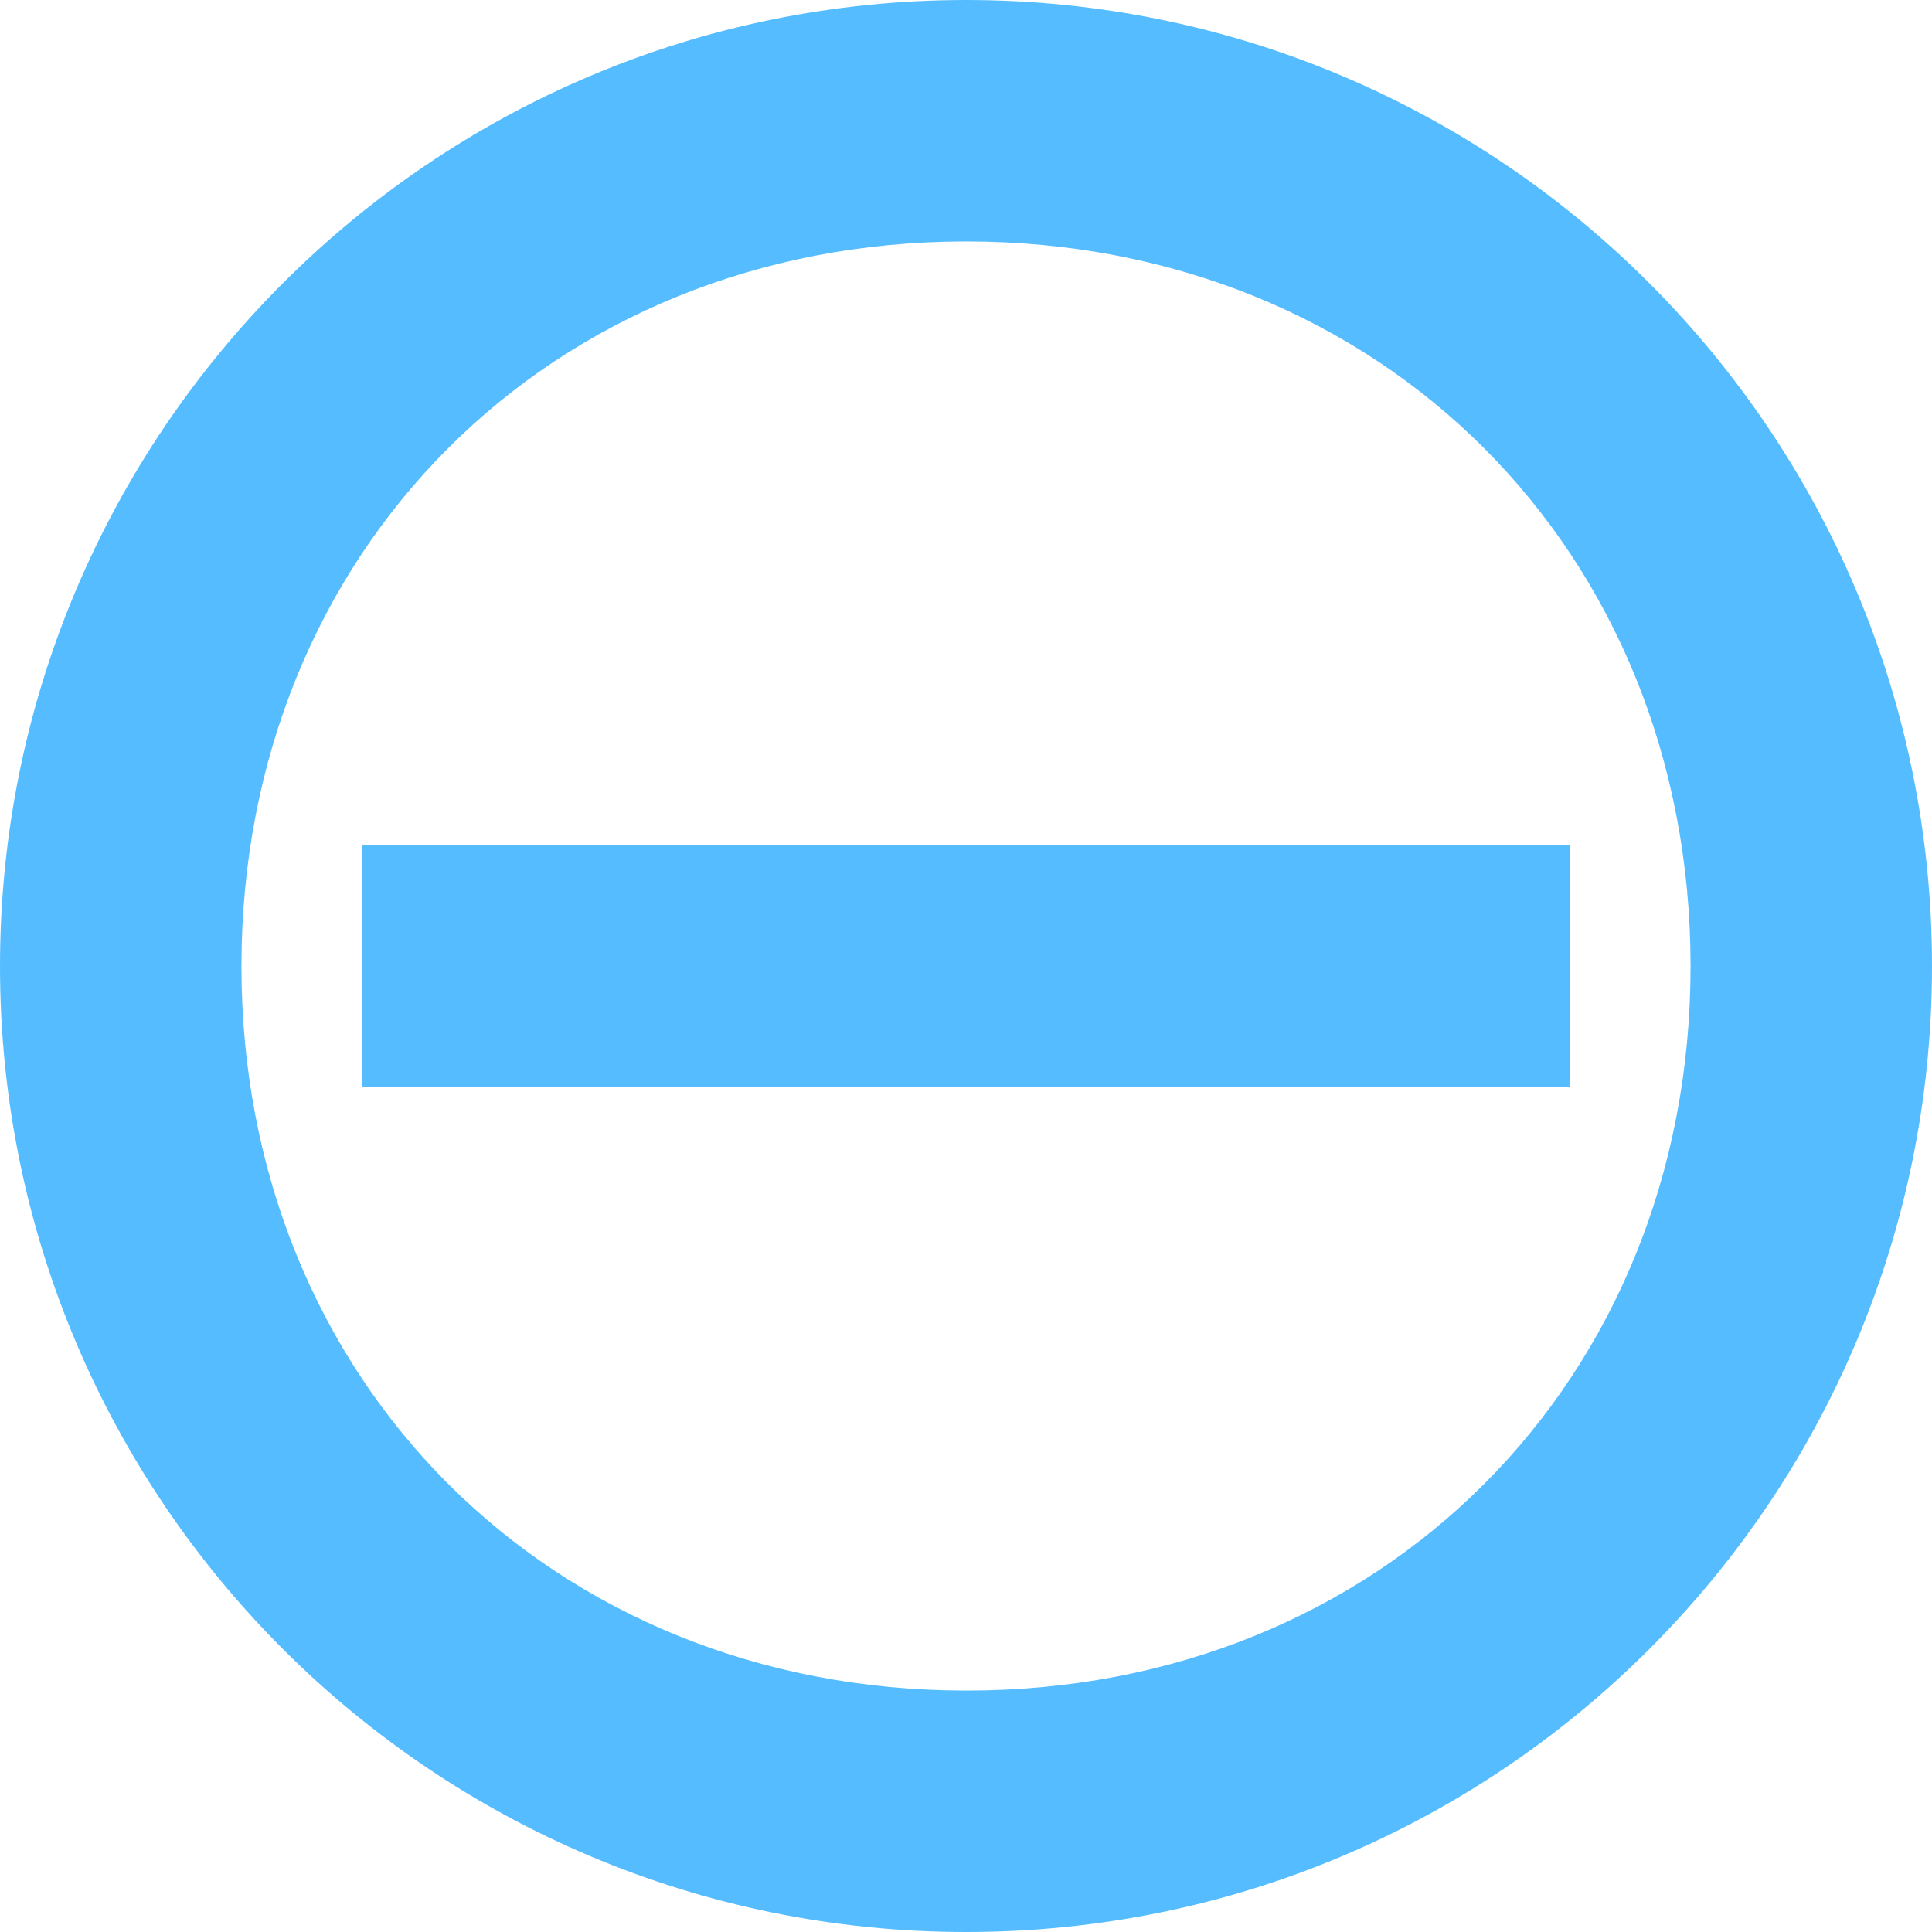
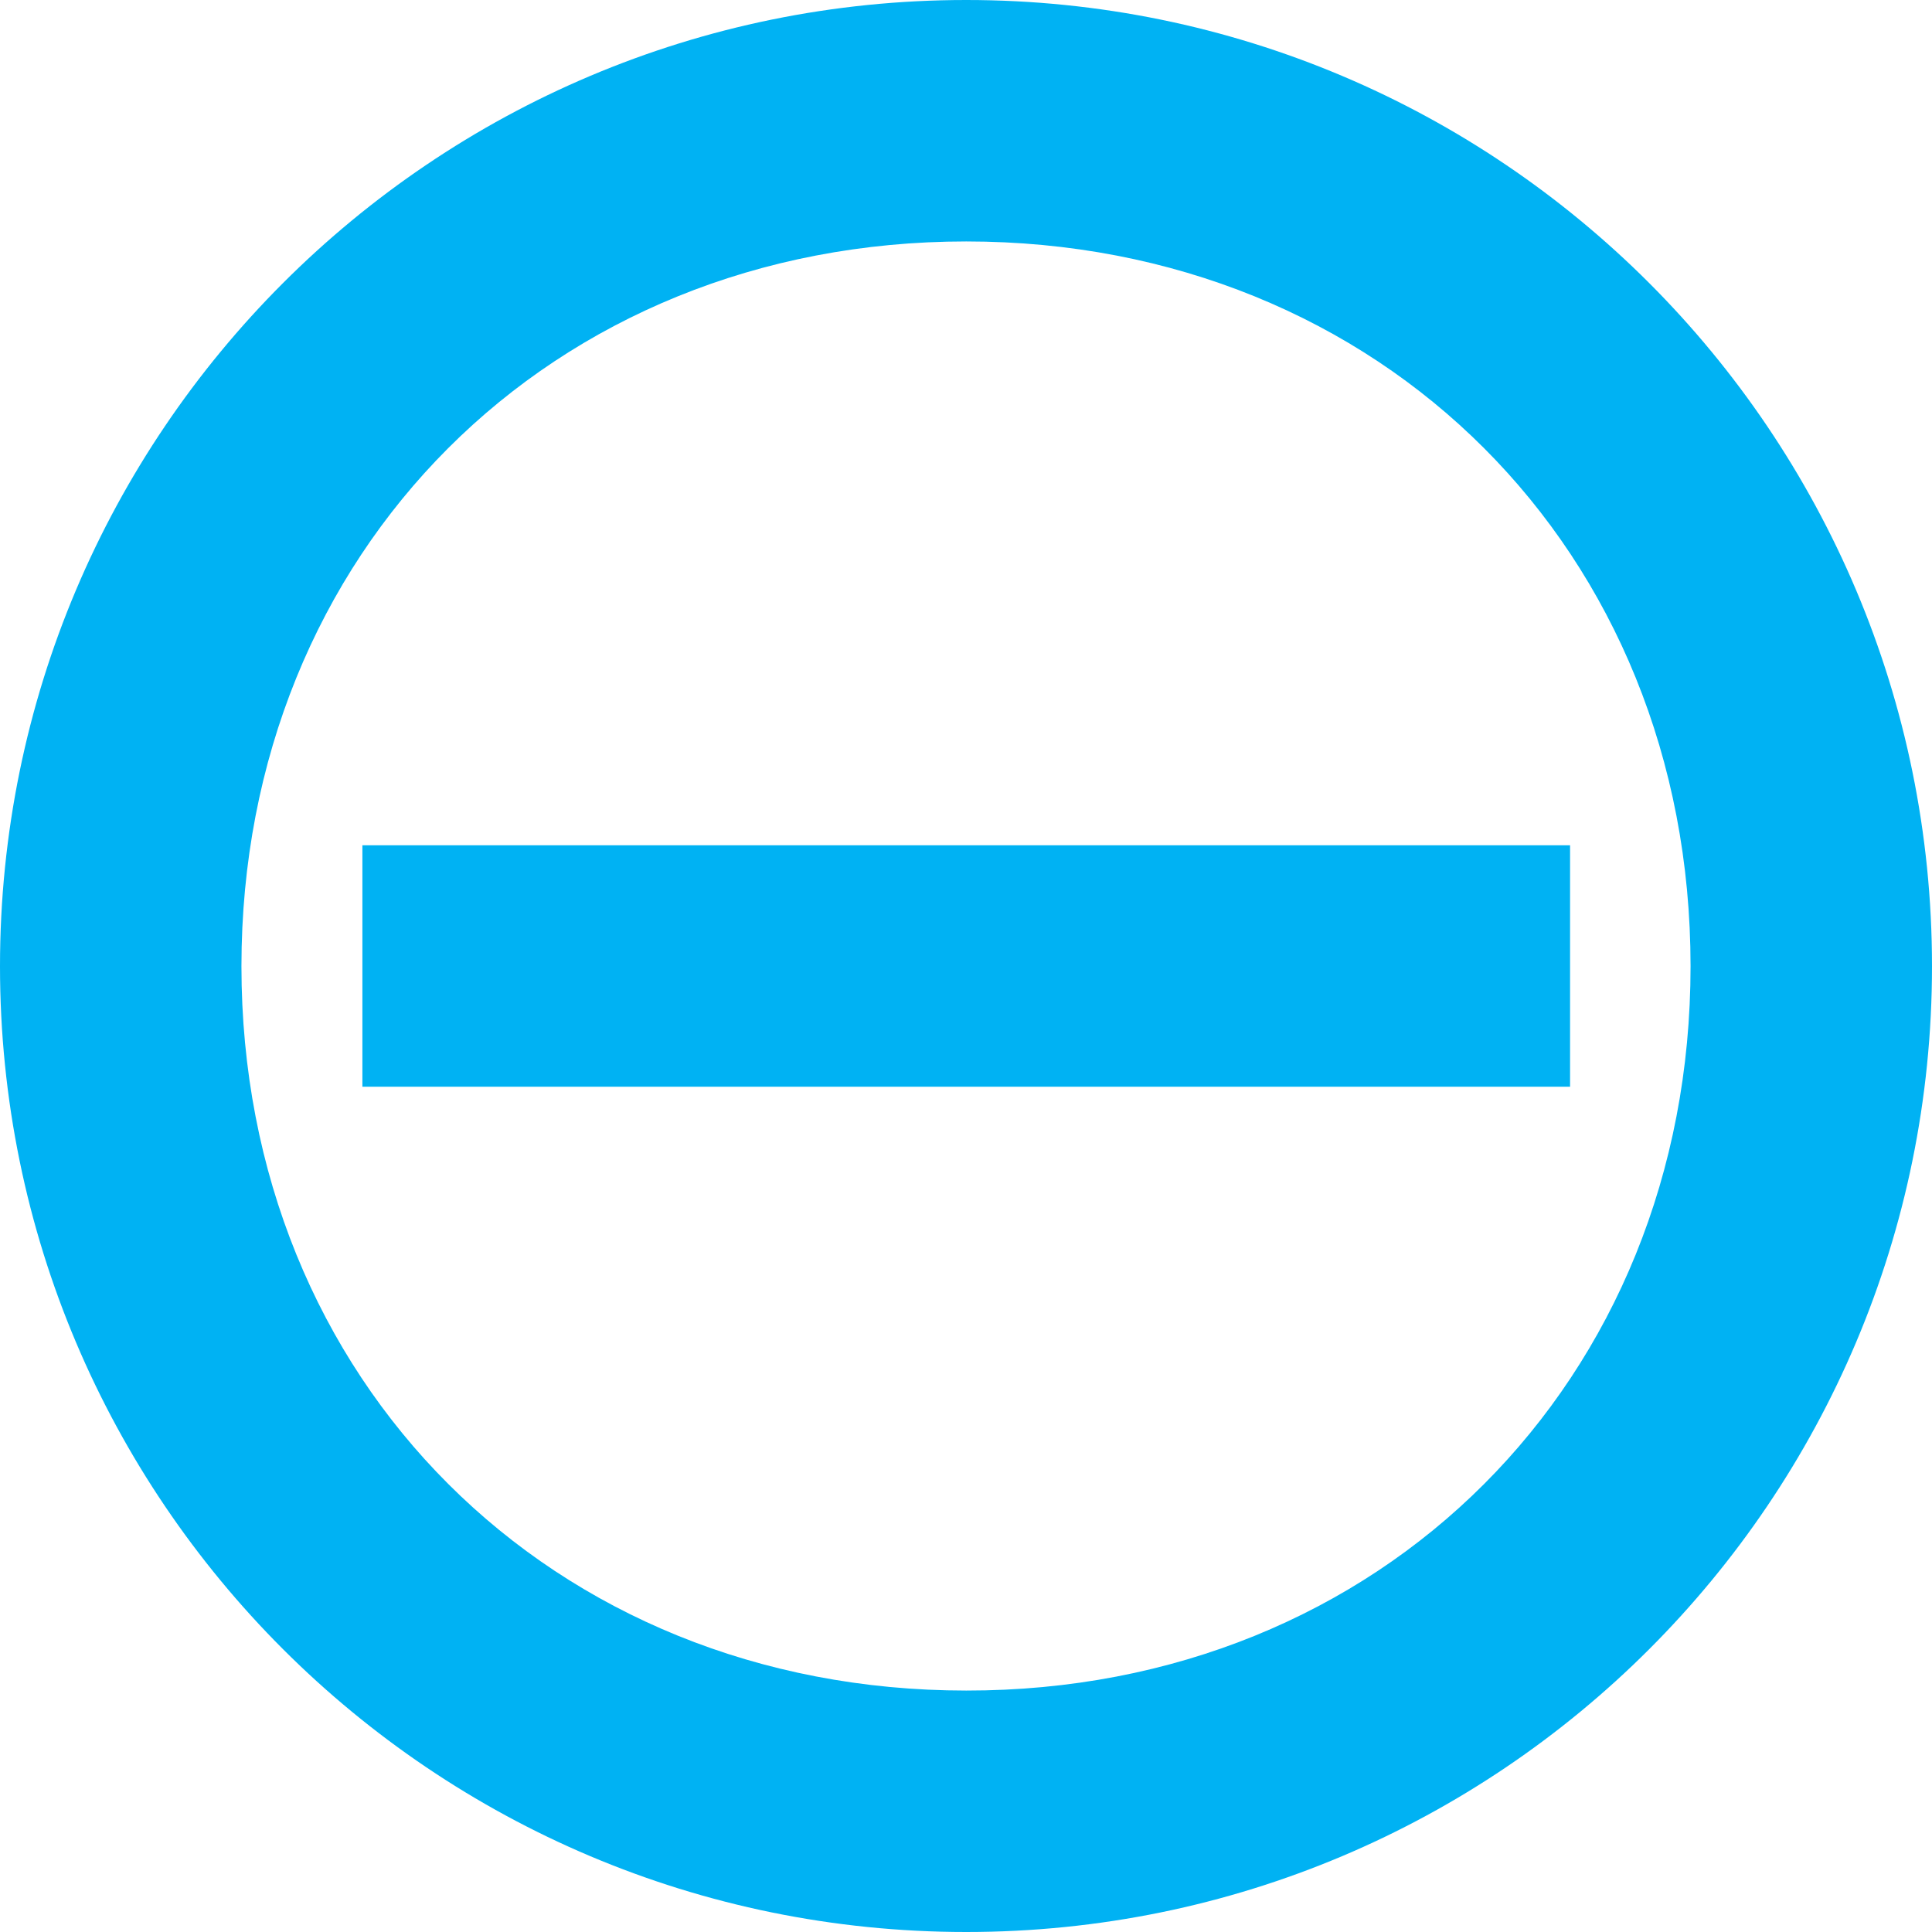
<svg xmlns="http://www.w3.org/2000/svg" id="svg8" version="1.1" viewBox="0 0 4.233 4.233" height="16" width="16">
  <defs id="defs2" />
-   <path id="path816-3" d="M 2.117,0 C 0.948,5.522847e-8 5.522847e-8,0.948 0,2.117 5.5228469e-8,3.286 0.948,4.233 2.117,4.233 3.286,4.233 4.233,3.286 4.233,2.117 4.233,0.948 3.286,5.522847e-8 2.117,0 Z m 0,0.529 c 0.909,-5e-8 1.587,0.678 1.587,1.588 0,0.909 -0.678,1.588 -1.587,1.587 -0.909,0 -1.588,-0.678 -1.588,-1.587 5e-8,-0.909 0.678,-1.588 1.588,-1.588 z" style="opacity:1;fill:#55bdff;fill-opacity:1;stroke:none;stroke-width:0.145;stroke-linejoin:round;stroke-miterlimit:4;stroke-dasharray:none;stroke-dashoffset:0;stroke-opacity:1;paint-order:stroke fill markers" />
-   <path id="rect891" d="M 0.794,1.852 H 3.44 V 2.381 H 0.794 Z" style="opacity:1;fill:#55bdff;fill-opacity:1;stroke:none;stroke-width:0.048;stroke-linejoin:round;stroke-miterlimit:4;stroke-dasharray:none;stroke-dashoffset:0;stroke-opacity:1;paint-order:stroke fill markers" />
+   <path id="path816-3" d="M 2.117,0 C 0.948,5.522847e-8 5.522847e-8,0.948 0,2.117 5.5228469e-8,3.286 0.948,4.233 2.117,4.233 3.286,4.233 4.233,3.286 4.233,2.117 4.233,0.948 3.286,5.522847e-8 2.117,0 Z m 0,0.529 c 0.909,-5e-8 1.587,0.678 1.587,1.588 0,0.909 -0.678,1.588 -1.587,1.587 -0.909,0 -1.588,-0.678 -1.588,-1.587 5e-8,-0.909 0.678,-1.588 1.588,-1.588 z" style="opacity:1;fill:#00b2f3;fill-opacity:1;stroke:none;stroke-width:0.145;stroke-linejoin:round;stroke-miterlimit:4;stroke-dasharray:none;stroke-dashoffset:0;stroke-opacity:1;paint-order:stroke fill markers" />
+   <path id="rect891" d="M 0.794,1.852 H 3.44 V 2.381 H 0.794 Z" style="opacity:1;fill:#00b2f3;fill-opacity:1;stroke:none;stroke-width:0.048;stroke-linejoin:round;stroke-miterlimit:4;stroke-dasharray:none;stroke-dashoffset:0;stroke-opacity:1;paint-order:stroke fill markers" />
</svg>
